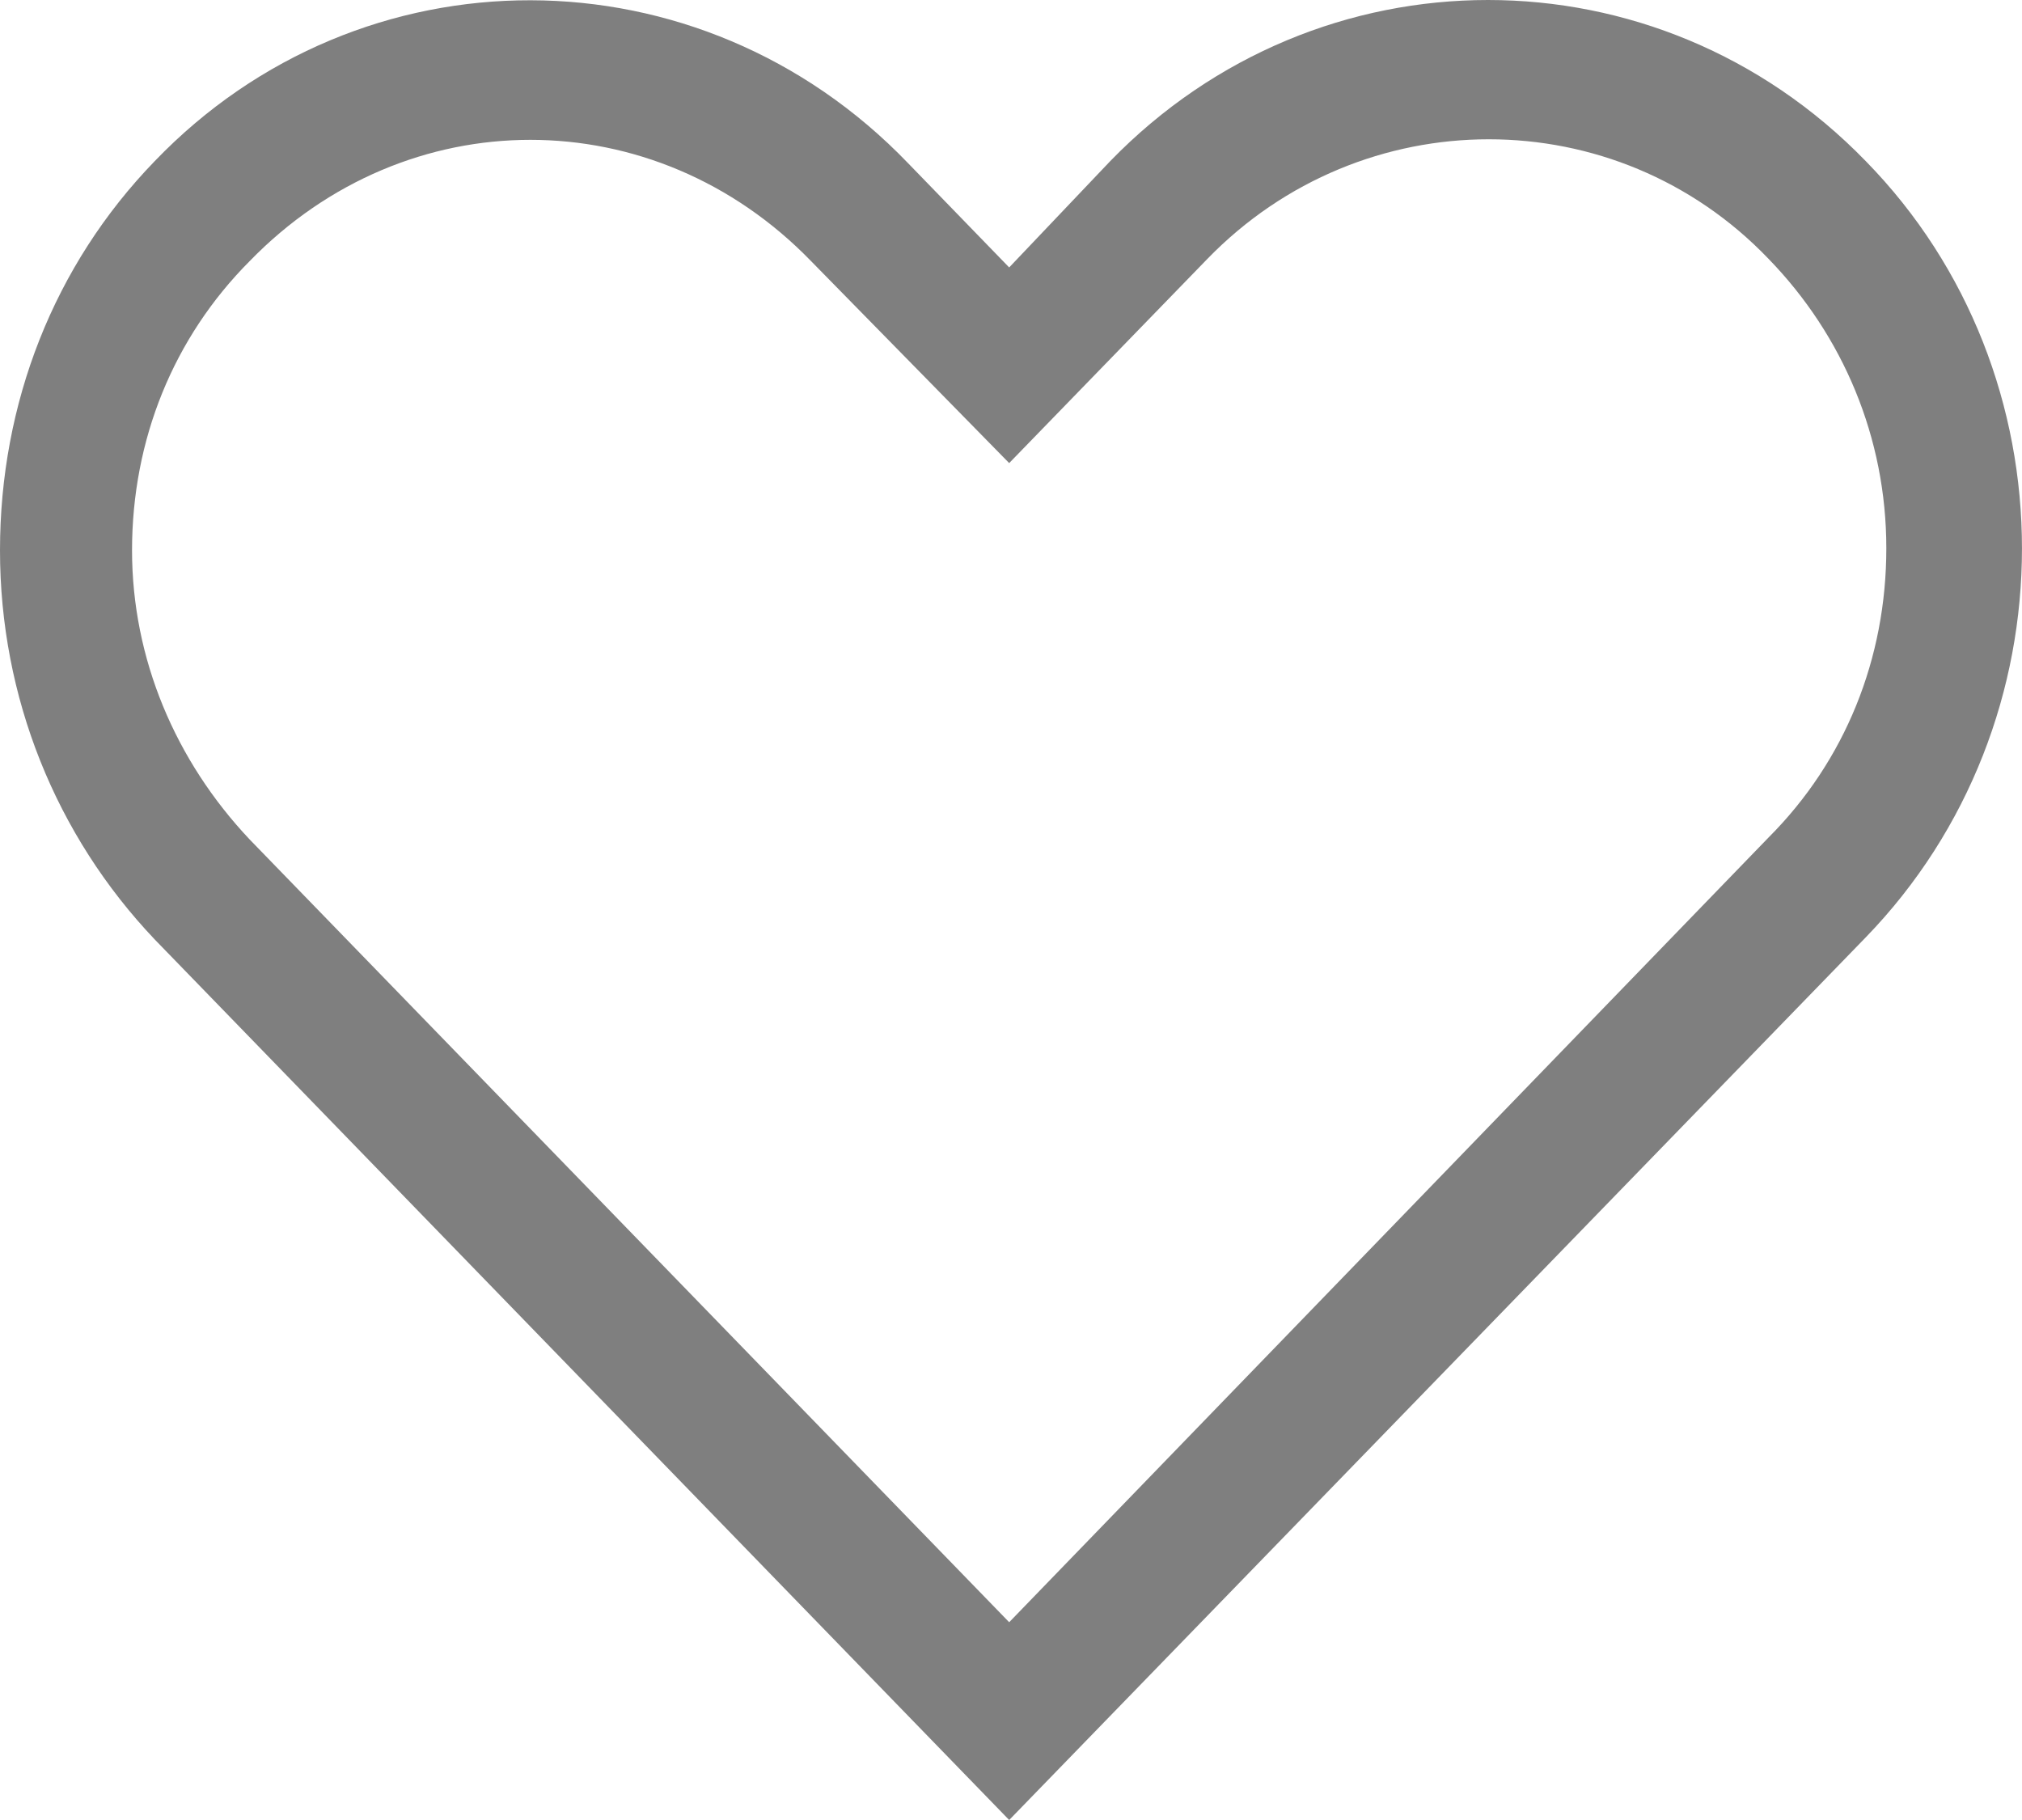
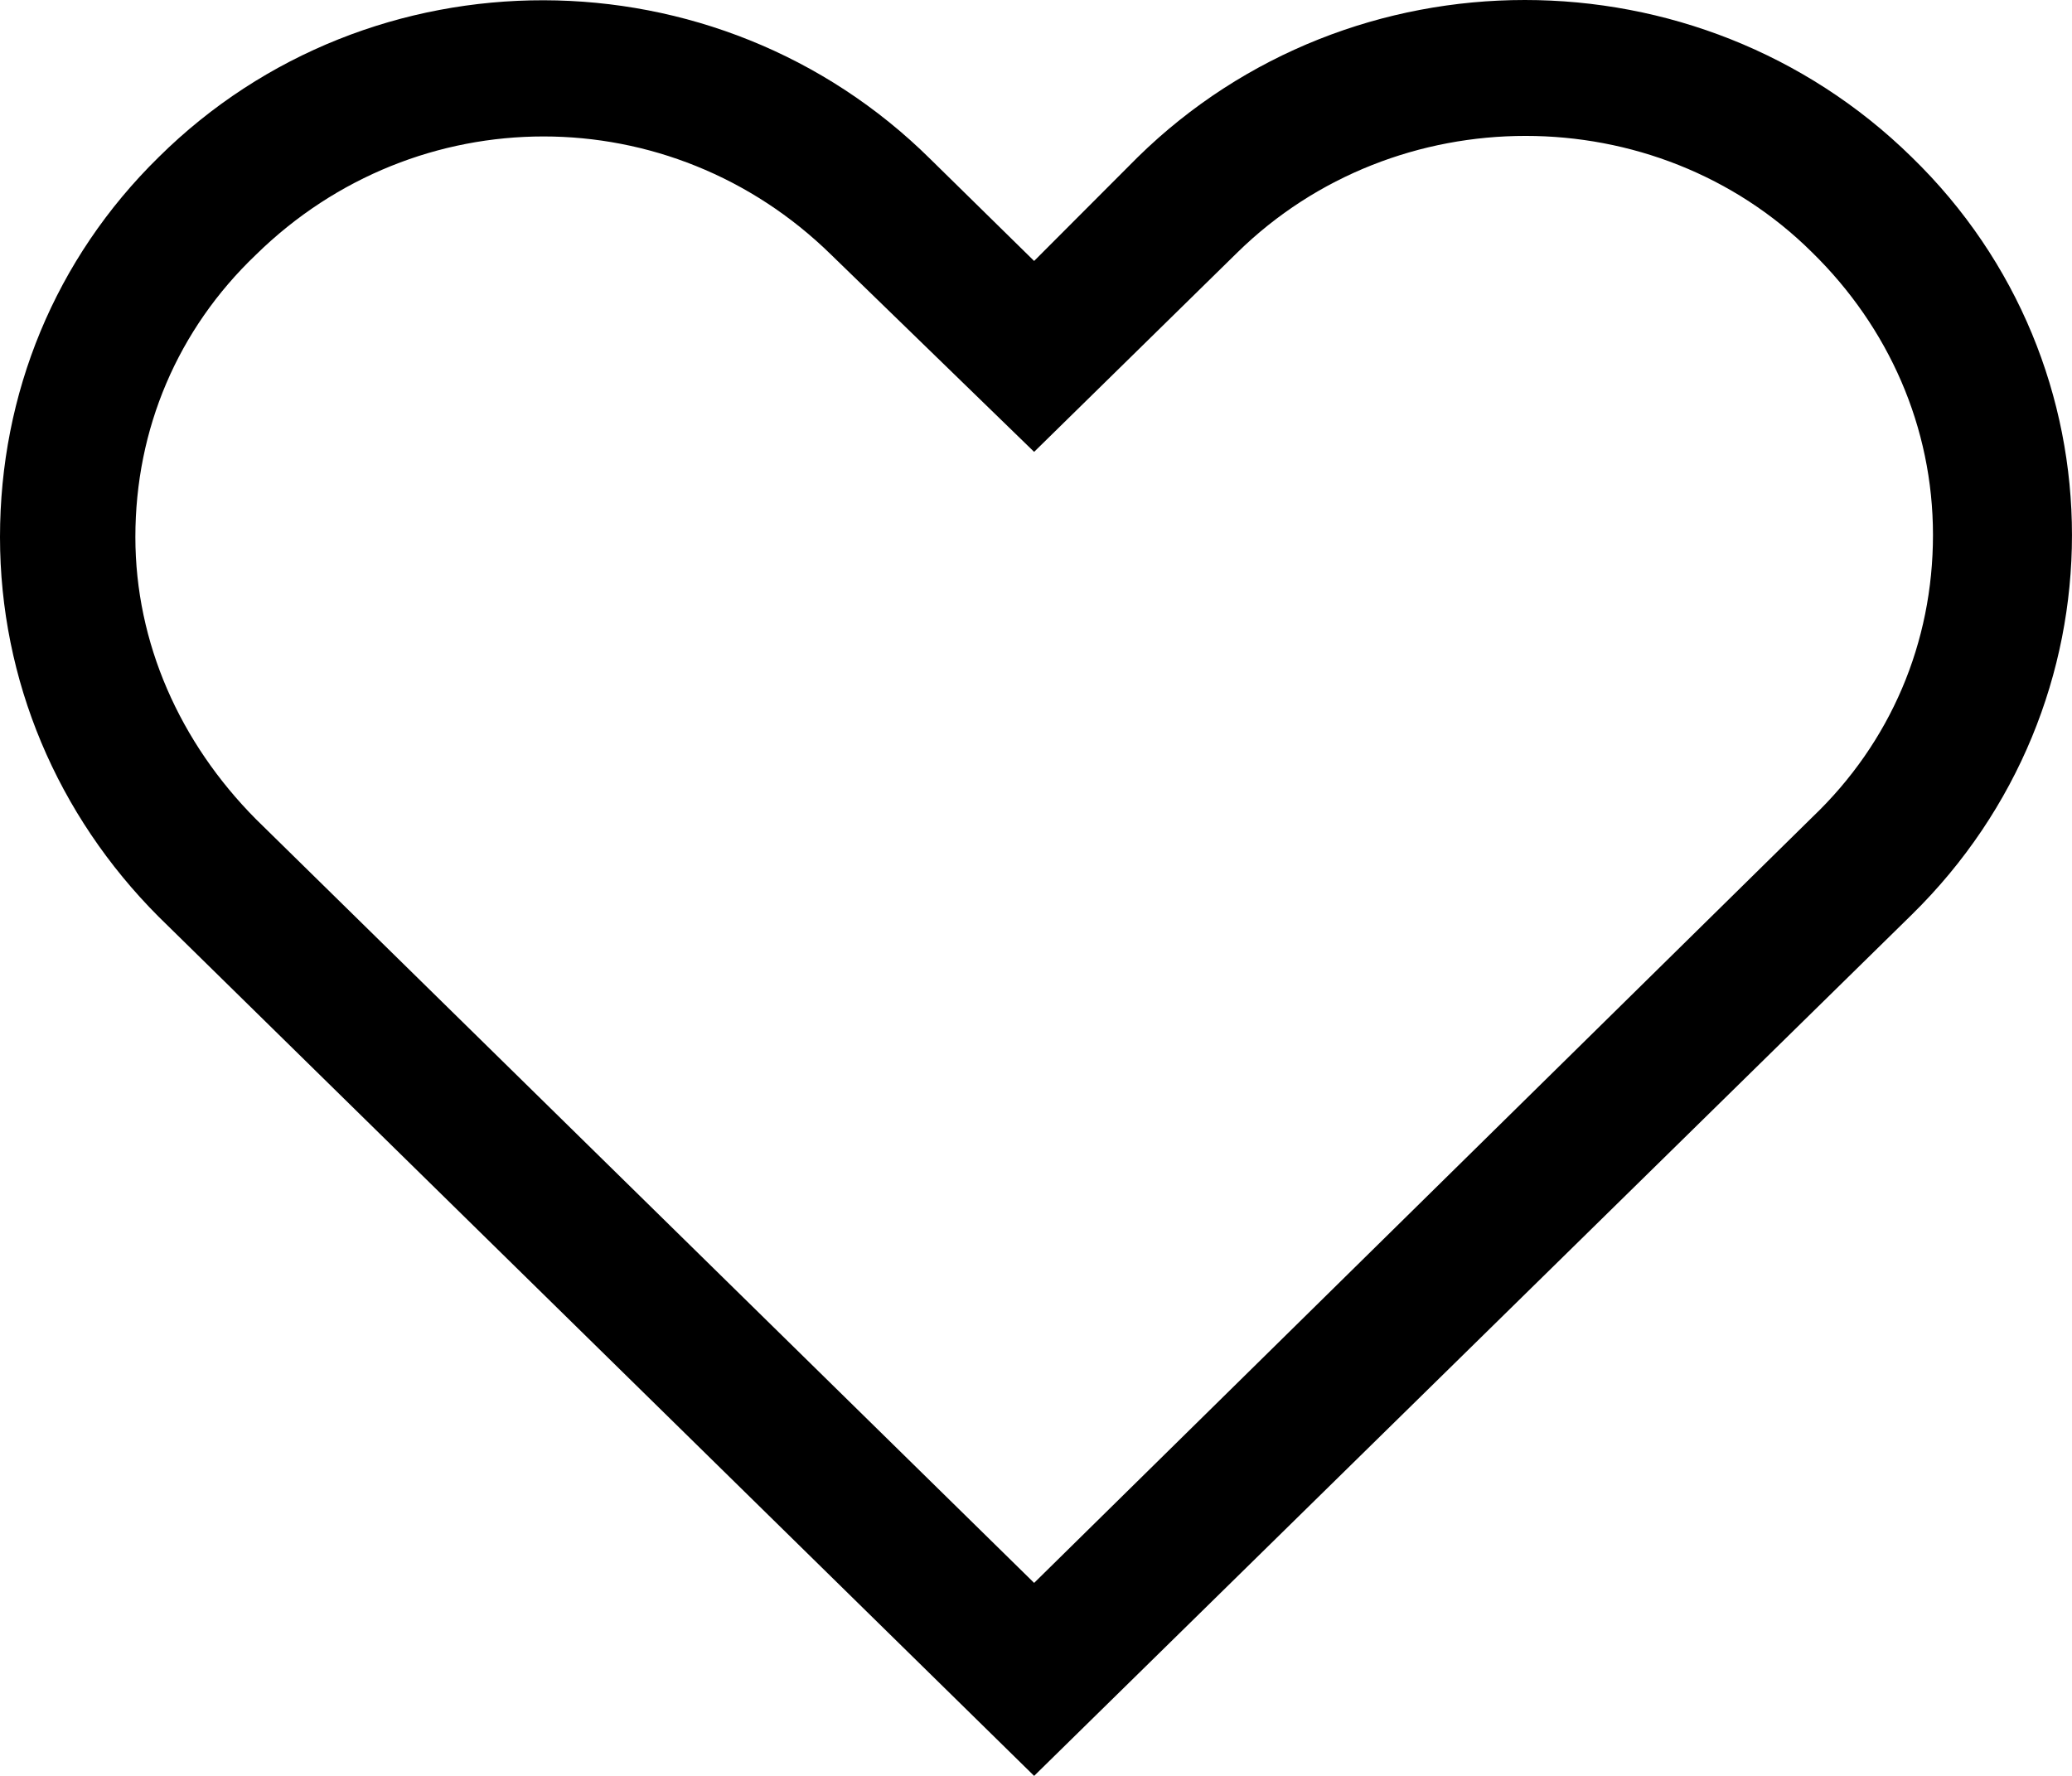
- <svg xmlns="http://www.w3.org/2000/svg" width="20" height="18" viewBox="0 0 20 18" fill="none">
-   <path opacity="0.5" d="M18.454 9.271C20.515 7.146 20.515 3.697 18.454 1.593C16.392 -0.531 13.044 -0.531 10.982 1.593L9.982 2.645L8.982 1.614C6.92 -0.531 3.572 -0.531 1.531 1.593C0.531 2.624 0 3.991 0 5.443C0 6.894 0.551 8.261 1.531 9.292L9.982 18L18.454 9.271ZM1.306 5.443C1.306 4.349 1.715 3.339 2.47 2.582C3.246 1.783 4.246 1.383 5.246 1.383C6.246 1.383 7.247 1.783 8.022 2.582L9.982 4.58L11.942 2.561C13.473 0.983 15.984 0.983 17.494 2.561C18.229 3.318 18.658 4.328 18.658 5.422C18.658 6.515 18.25 7.525 17.494 8.282L9.982 16.044L2.47 8.303C1.735 7.525 1.306 6.515 1.306 5.443Z" fill="black" />
+ <svg xmlns="http://www.w3.org/2000/svg" width="21" height="18" viewBox="0 0 21 18" fill="none">
+   <path d="M19.376 9.271C21.541 7.146 21.541 3.697 19.376 1.593C17.212 -0.531 13.696 -0.531 11.531 1.593L10.481 2.645L9.431 1.614C7.266 -0.531 3.751 -0.531 1.608 1.593C0.557 2.624 0 3.991 0 5.443C0 6.894 0.579 8.261 1.608 9.292L10.481 18L19.376 9.271ZM1.372 5.443C1.372 4.349 1.8 3.339 2.594 2.582C3.408 1.783 4.458 1.383 5.509 1.383C6.559 1.383 7.609 1.783 8.424 2.582L10.481 4.58L12.539 2.561C14.146 0.983 16.783 0.983 18.369 2.561C19.141 3.318 19.591 4.328 19.591 5.422C19.591 6.515 19.162 7.525 18.369 8.282L10.481 16.044L2.594 8.303C1.822 7.525 1.372 6.515 1.372 5.443Z" fill="black" />
</svg>
